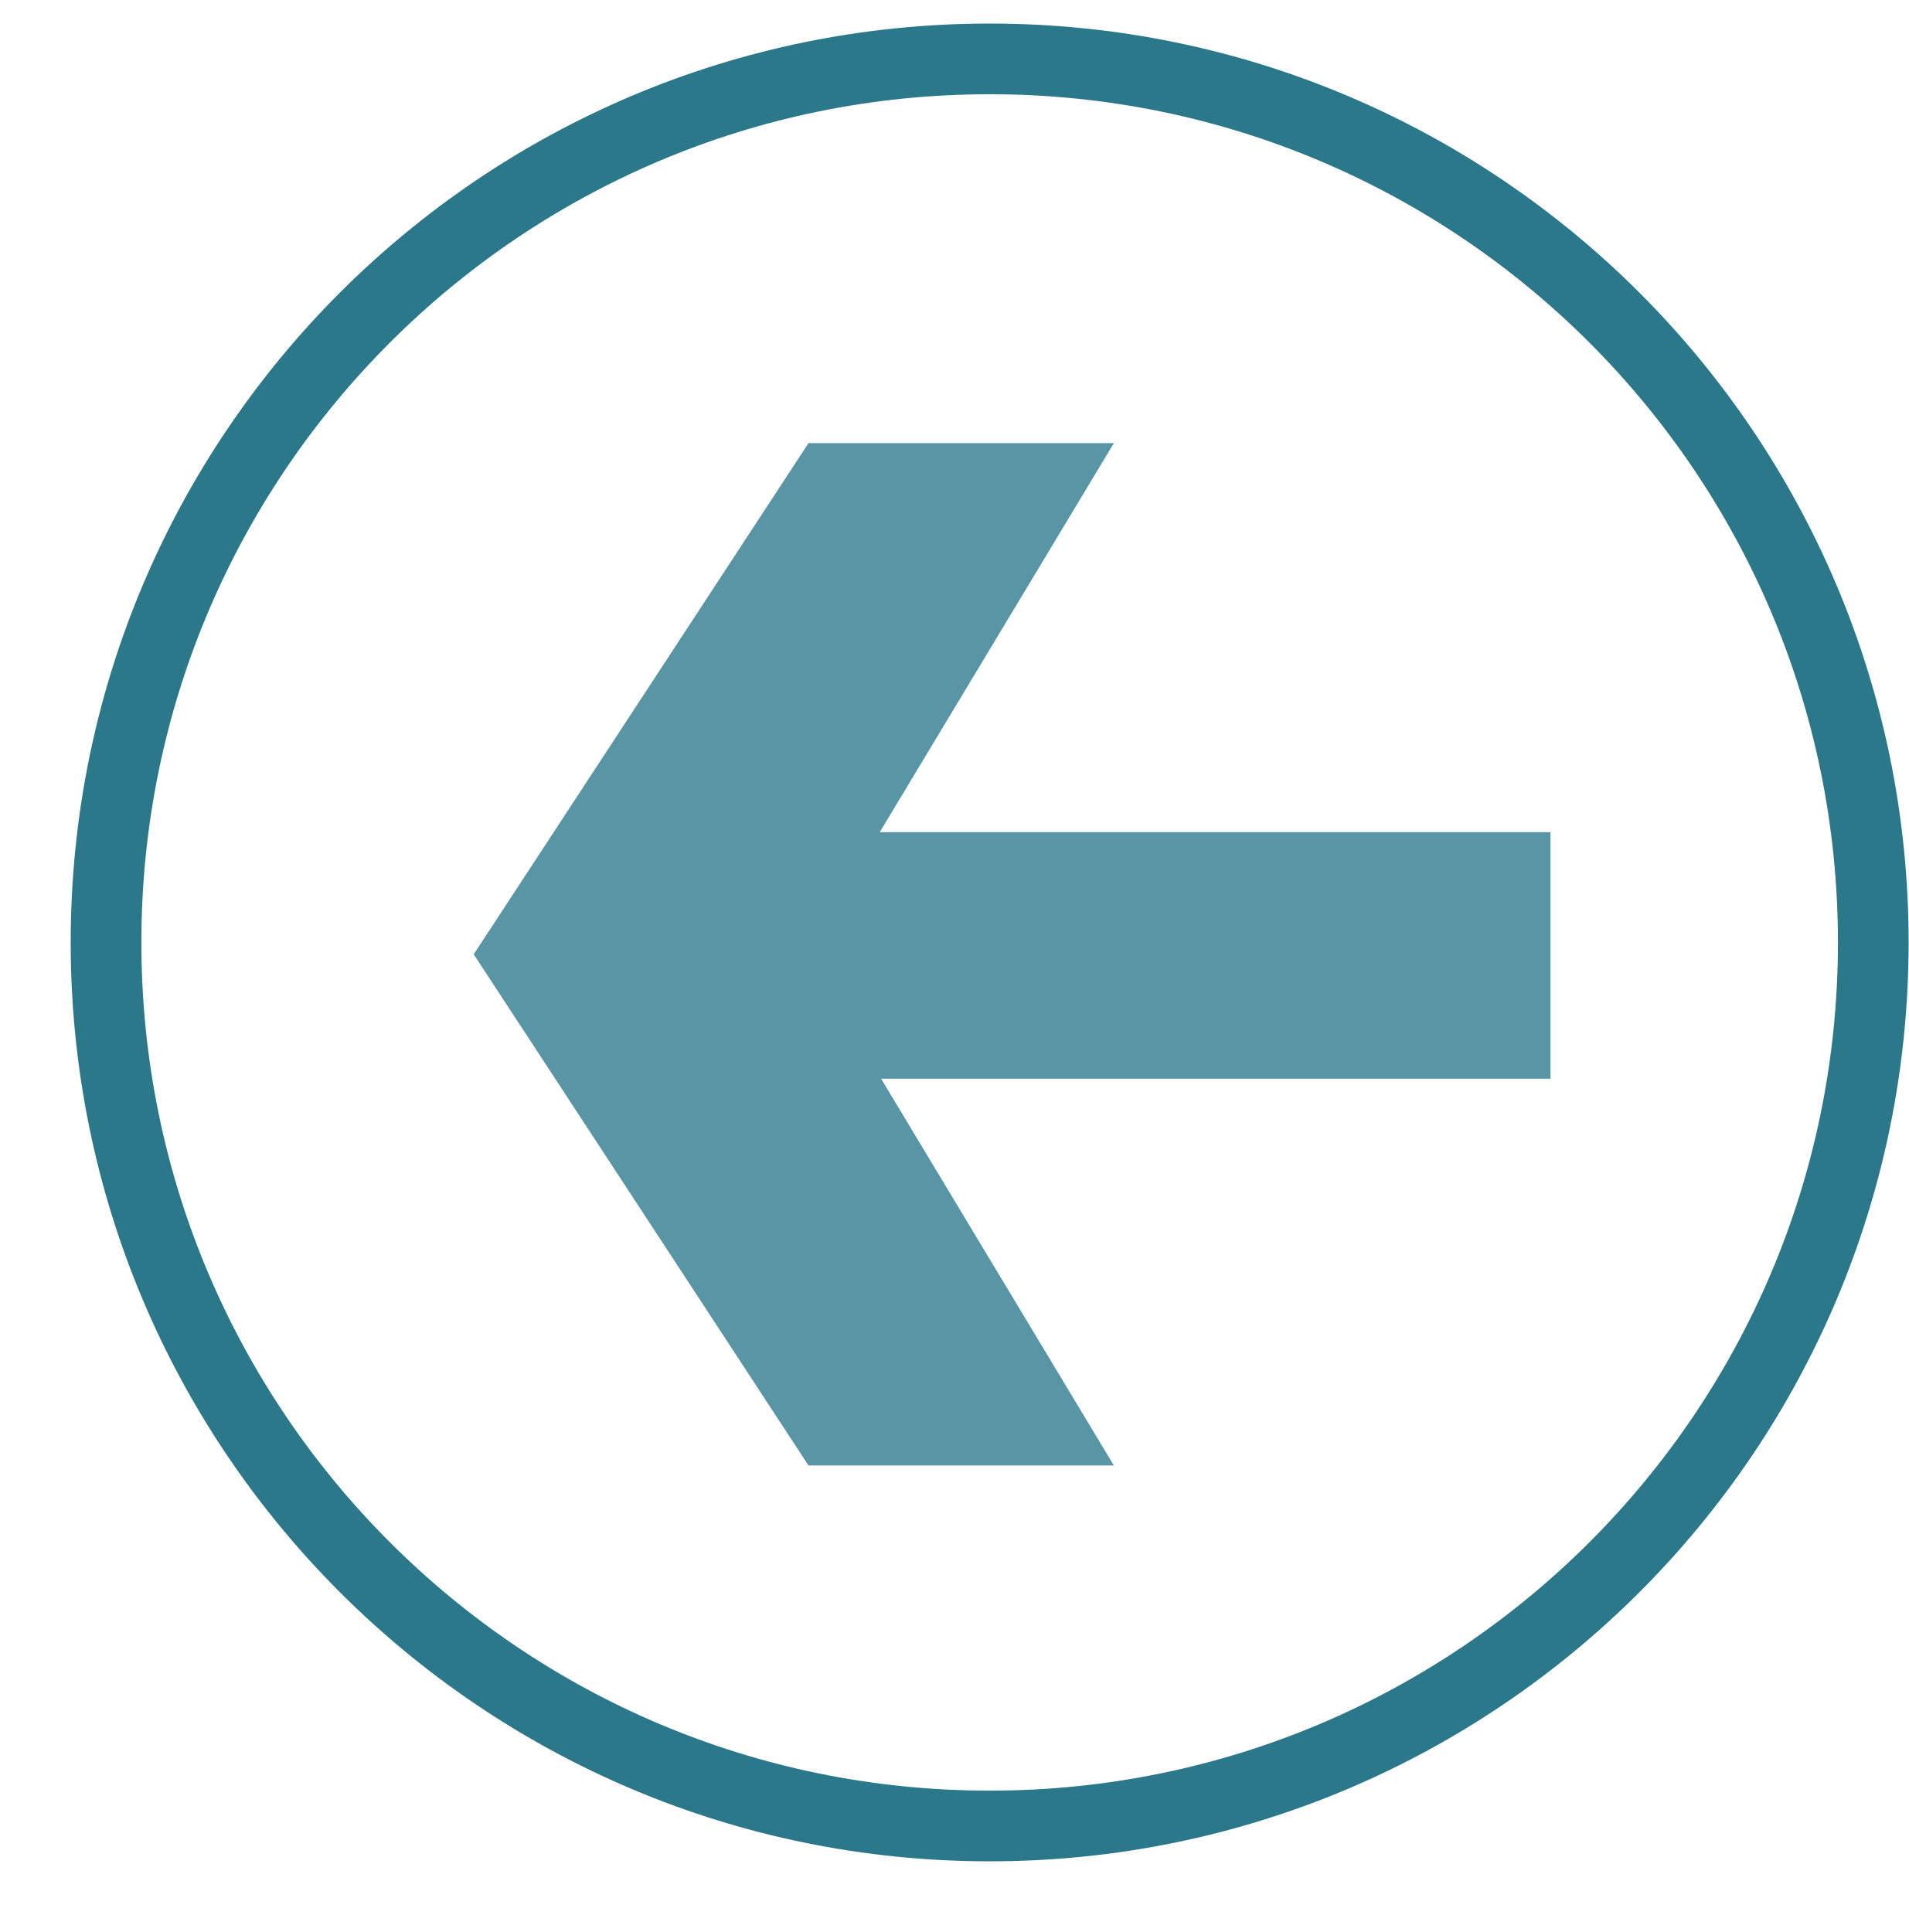
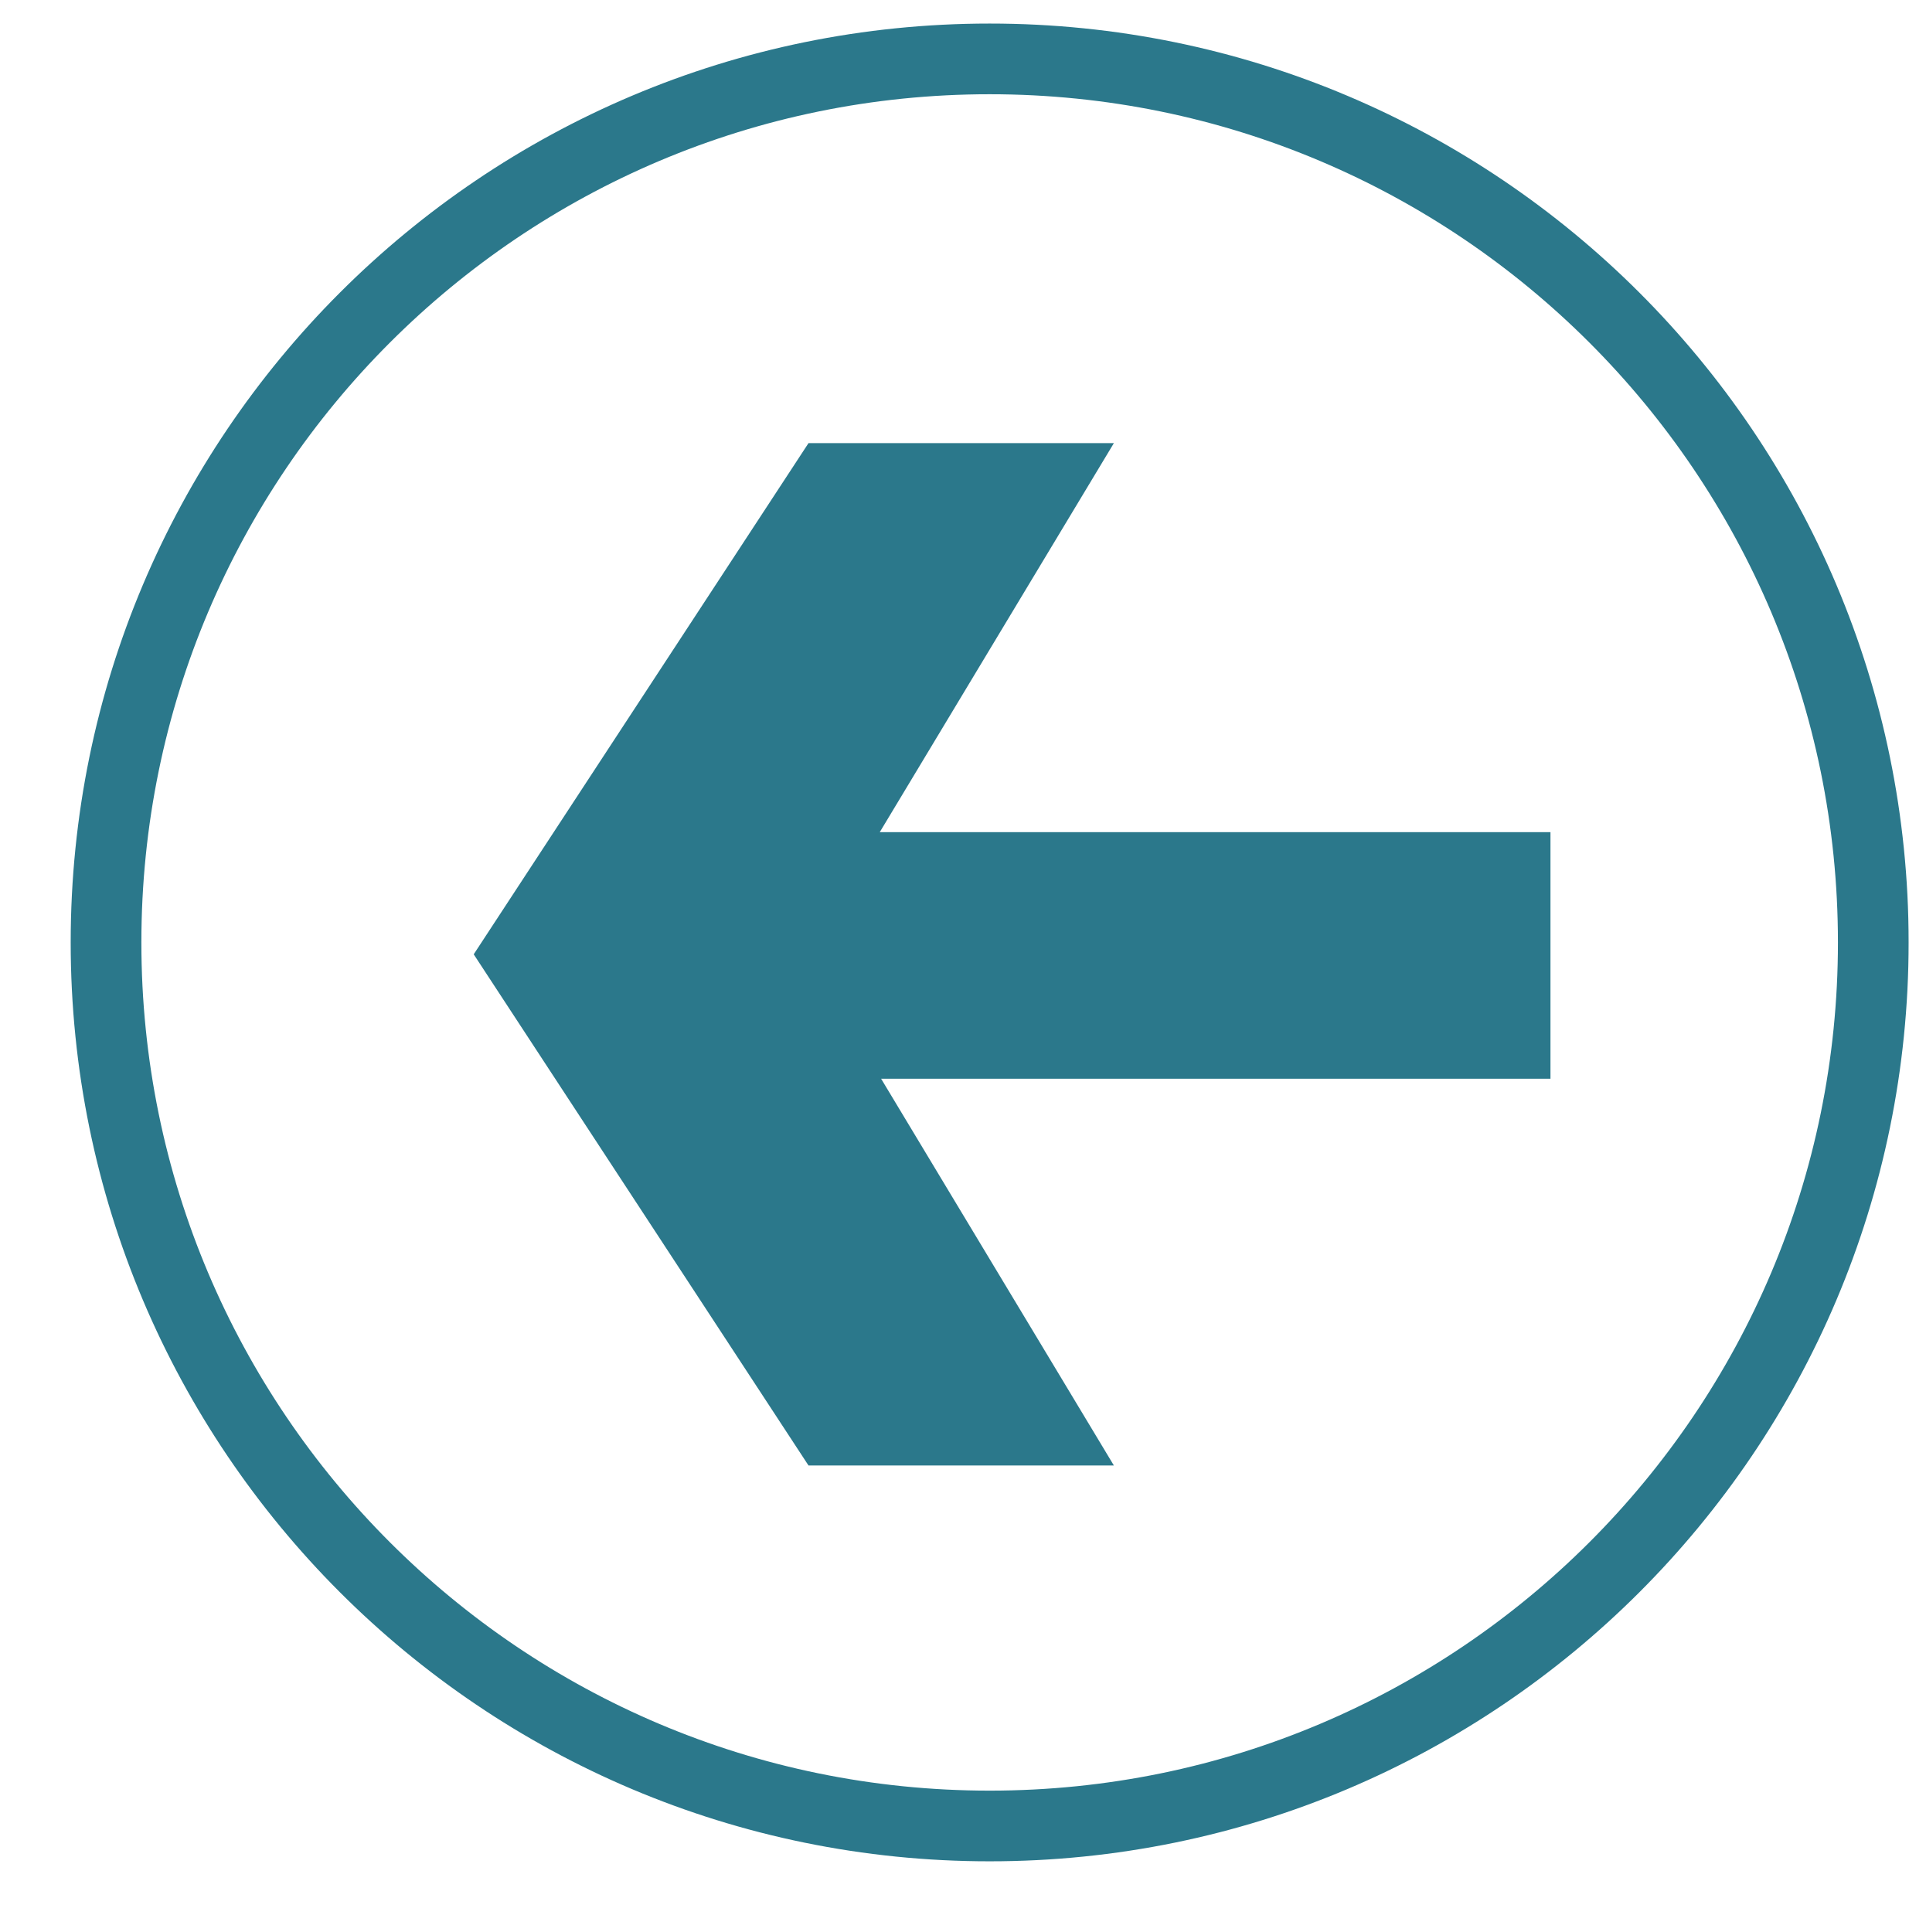
<svg xmlns="http://www.w3.org/2000/svg" width="81" height="82" viewBox="0 0 81 82" fill="none">
  <circle cx="42" cy="40" r="37.5" stroke="#2B788B" stroke-width="3" />
-   <path d="M34.312 62.2L20.104 40.504L34.312 18.808H47.272L34.216 40.504L47.272 62.2H34.312ZM31.432 45.784V35.32H65.8V45.784H31.432Z" fill="#5996A5" />
+   <path d="M34.312 62.2L20.104 40.504L34.312 18.808H47.272L34.216 40.504L47.272 62.2H34.312ZM31.432 45.784V35.32H65.8V45.784H31.432Z" fill="#2B788B" />
</svg>
